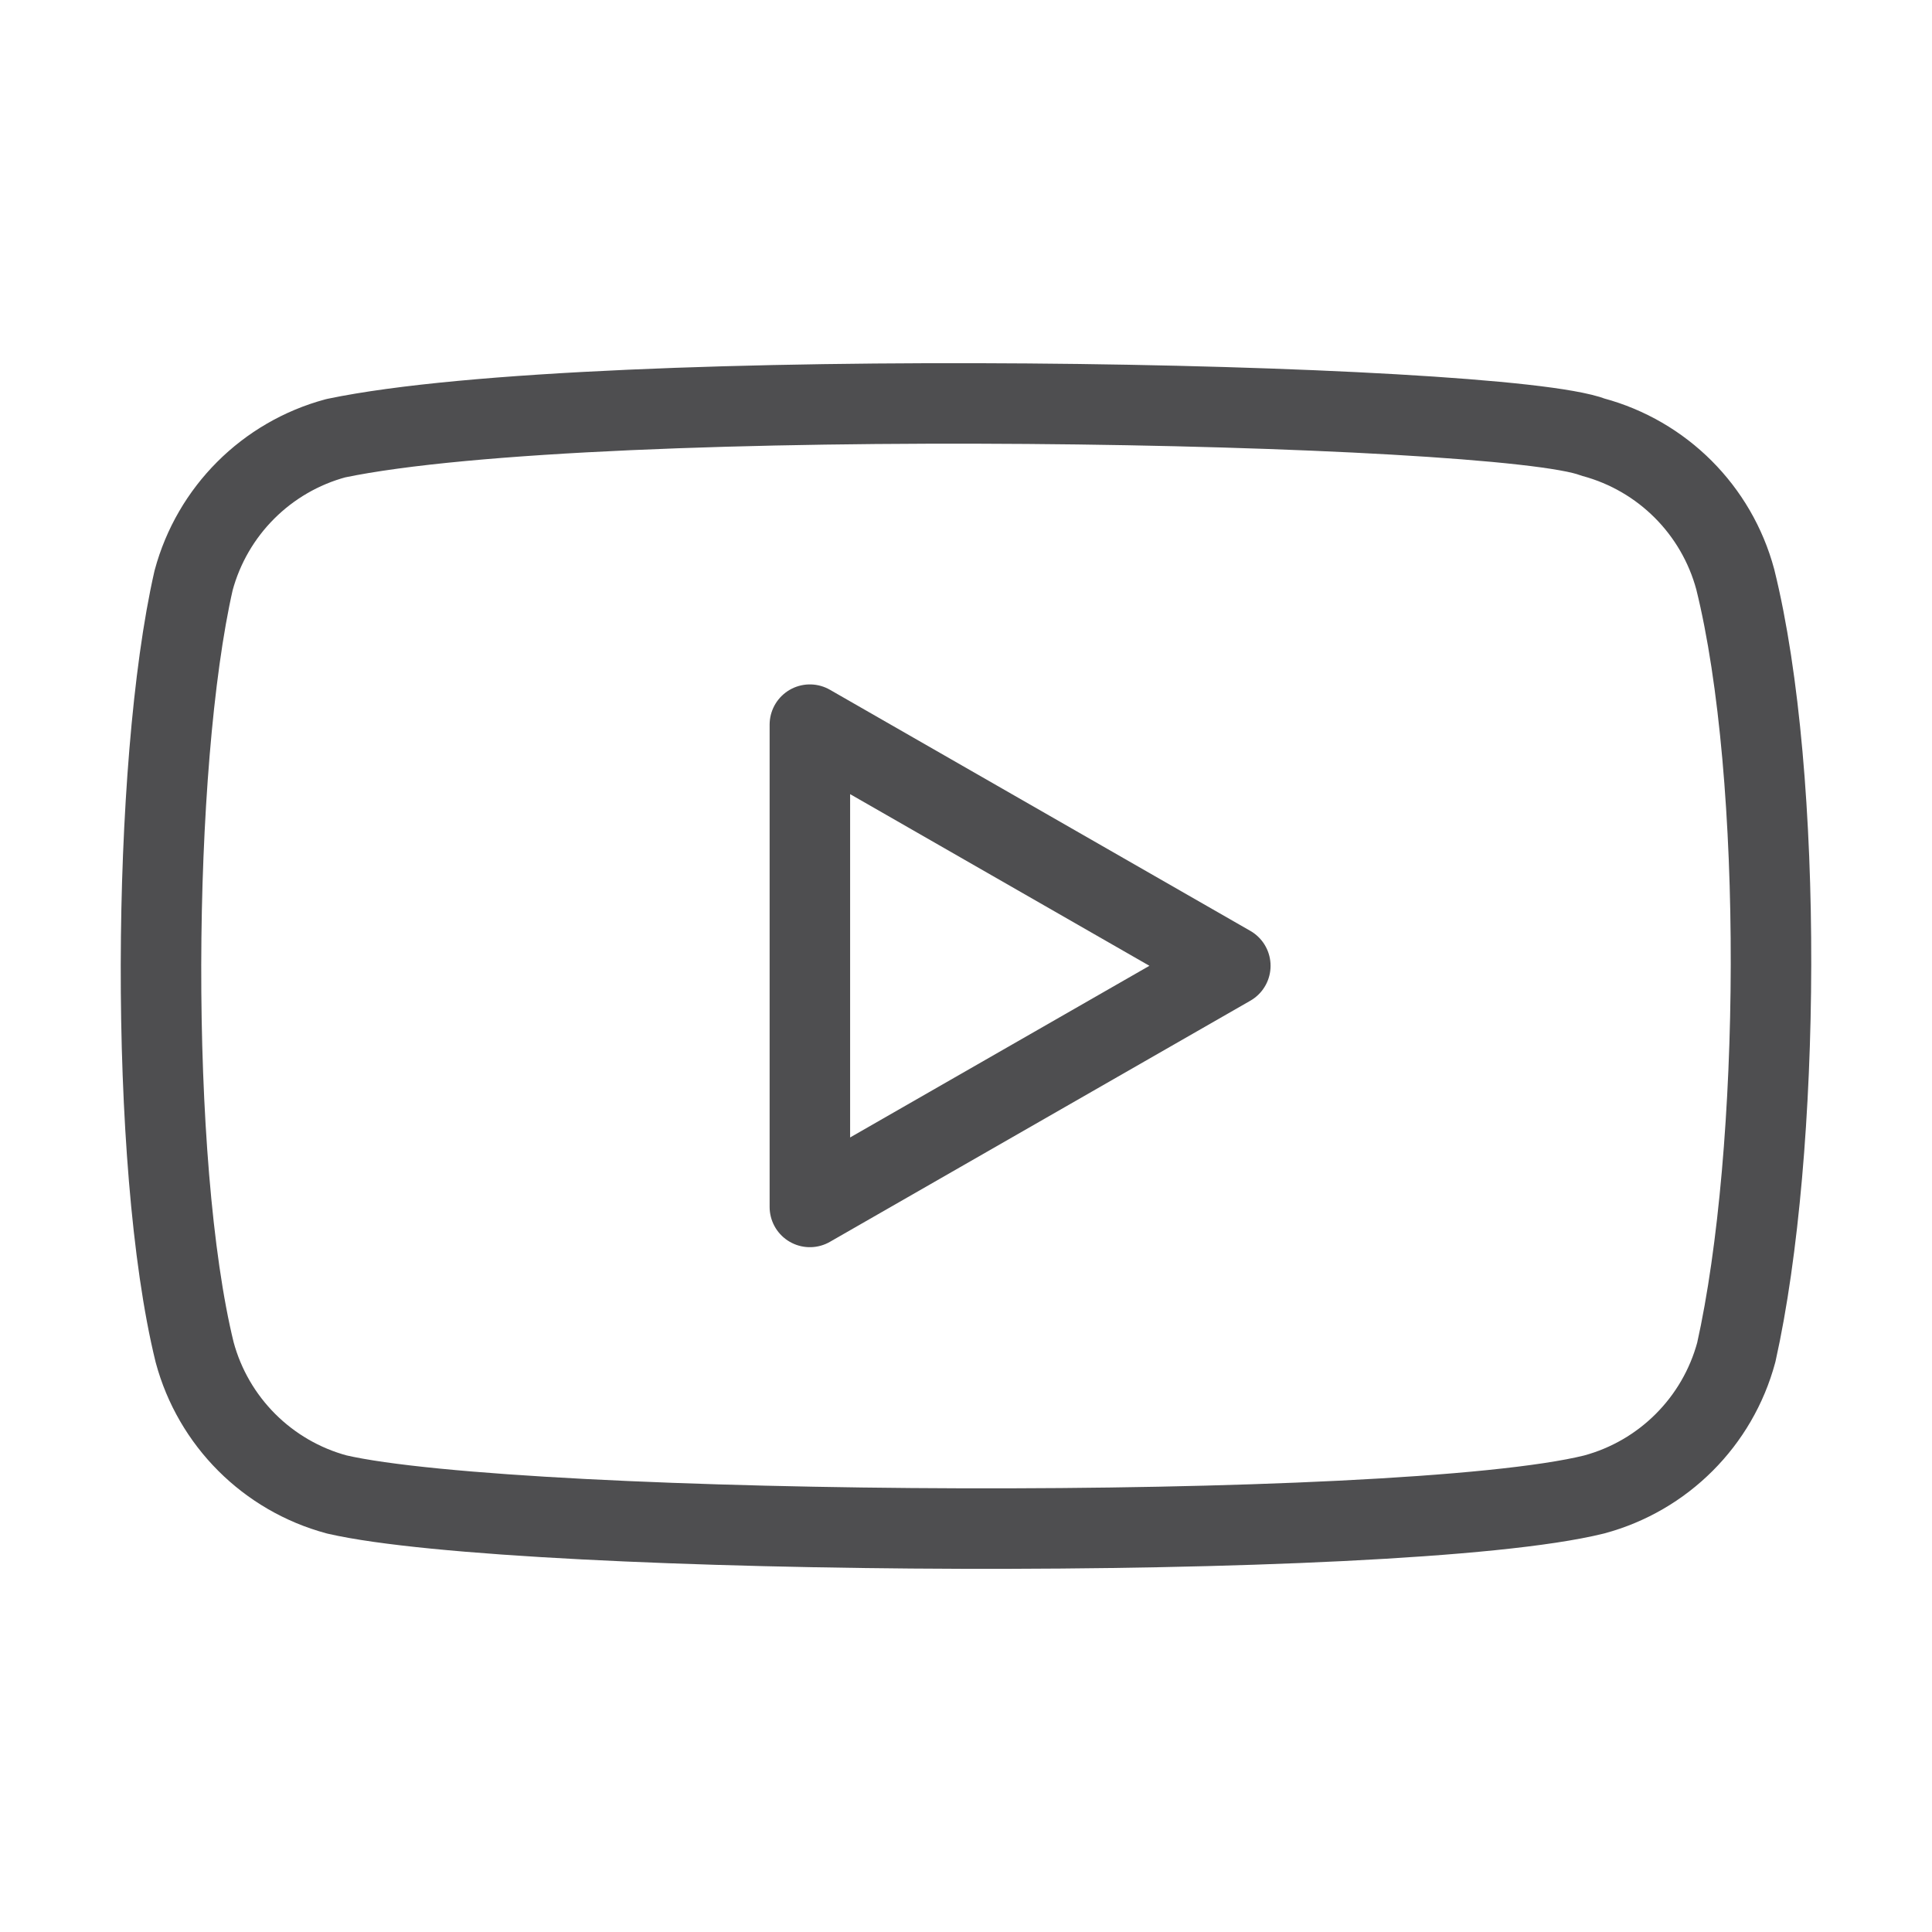
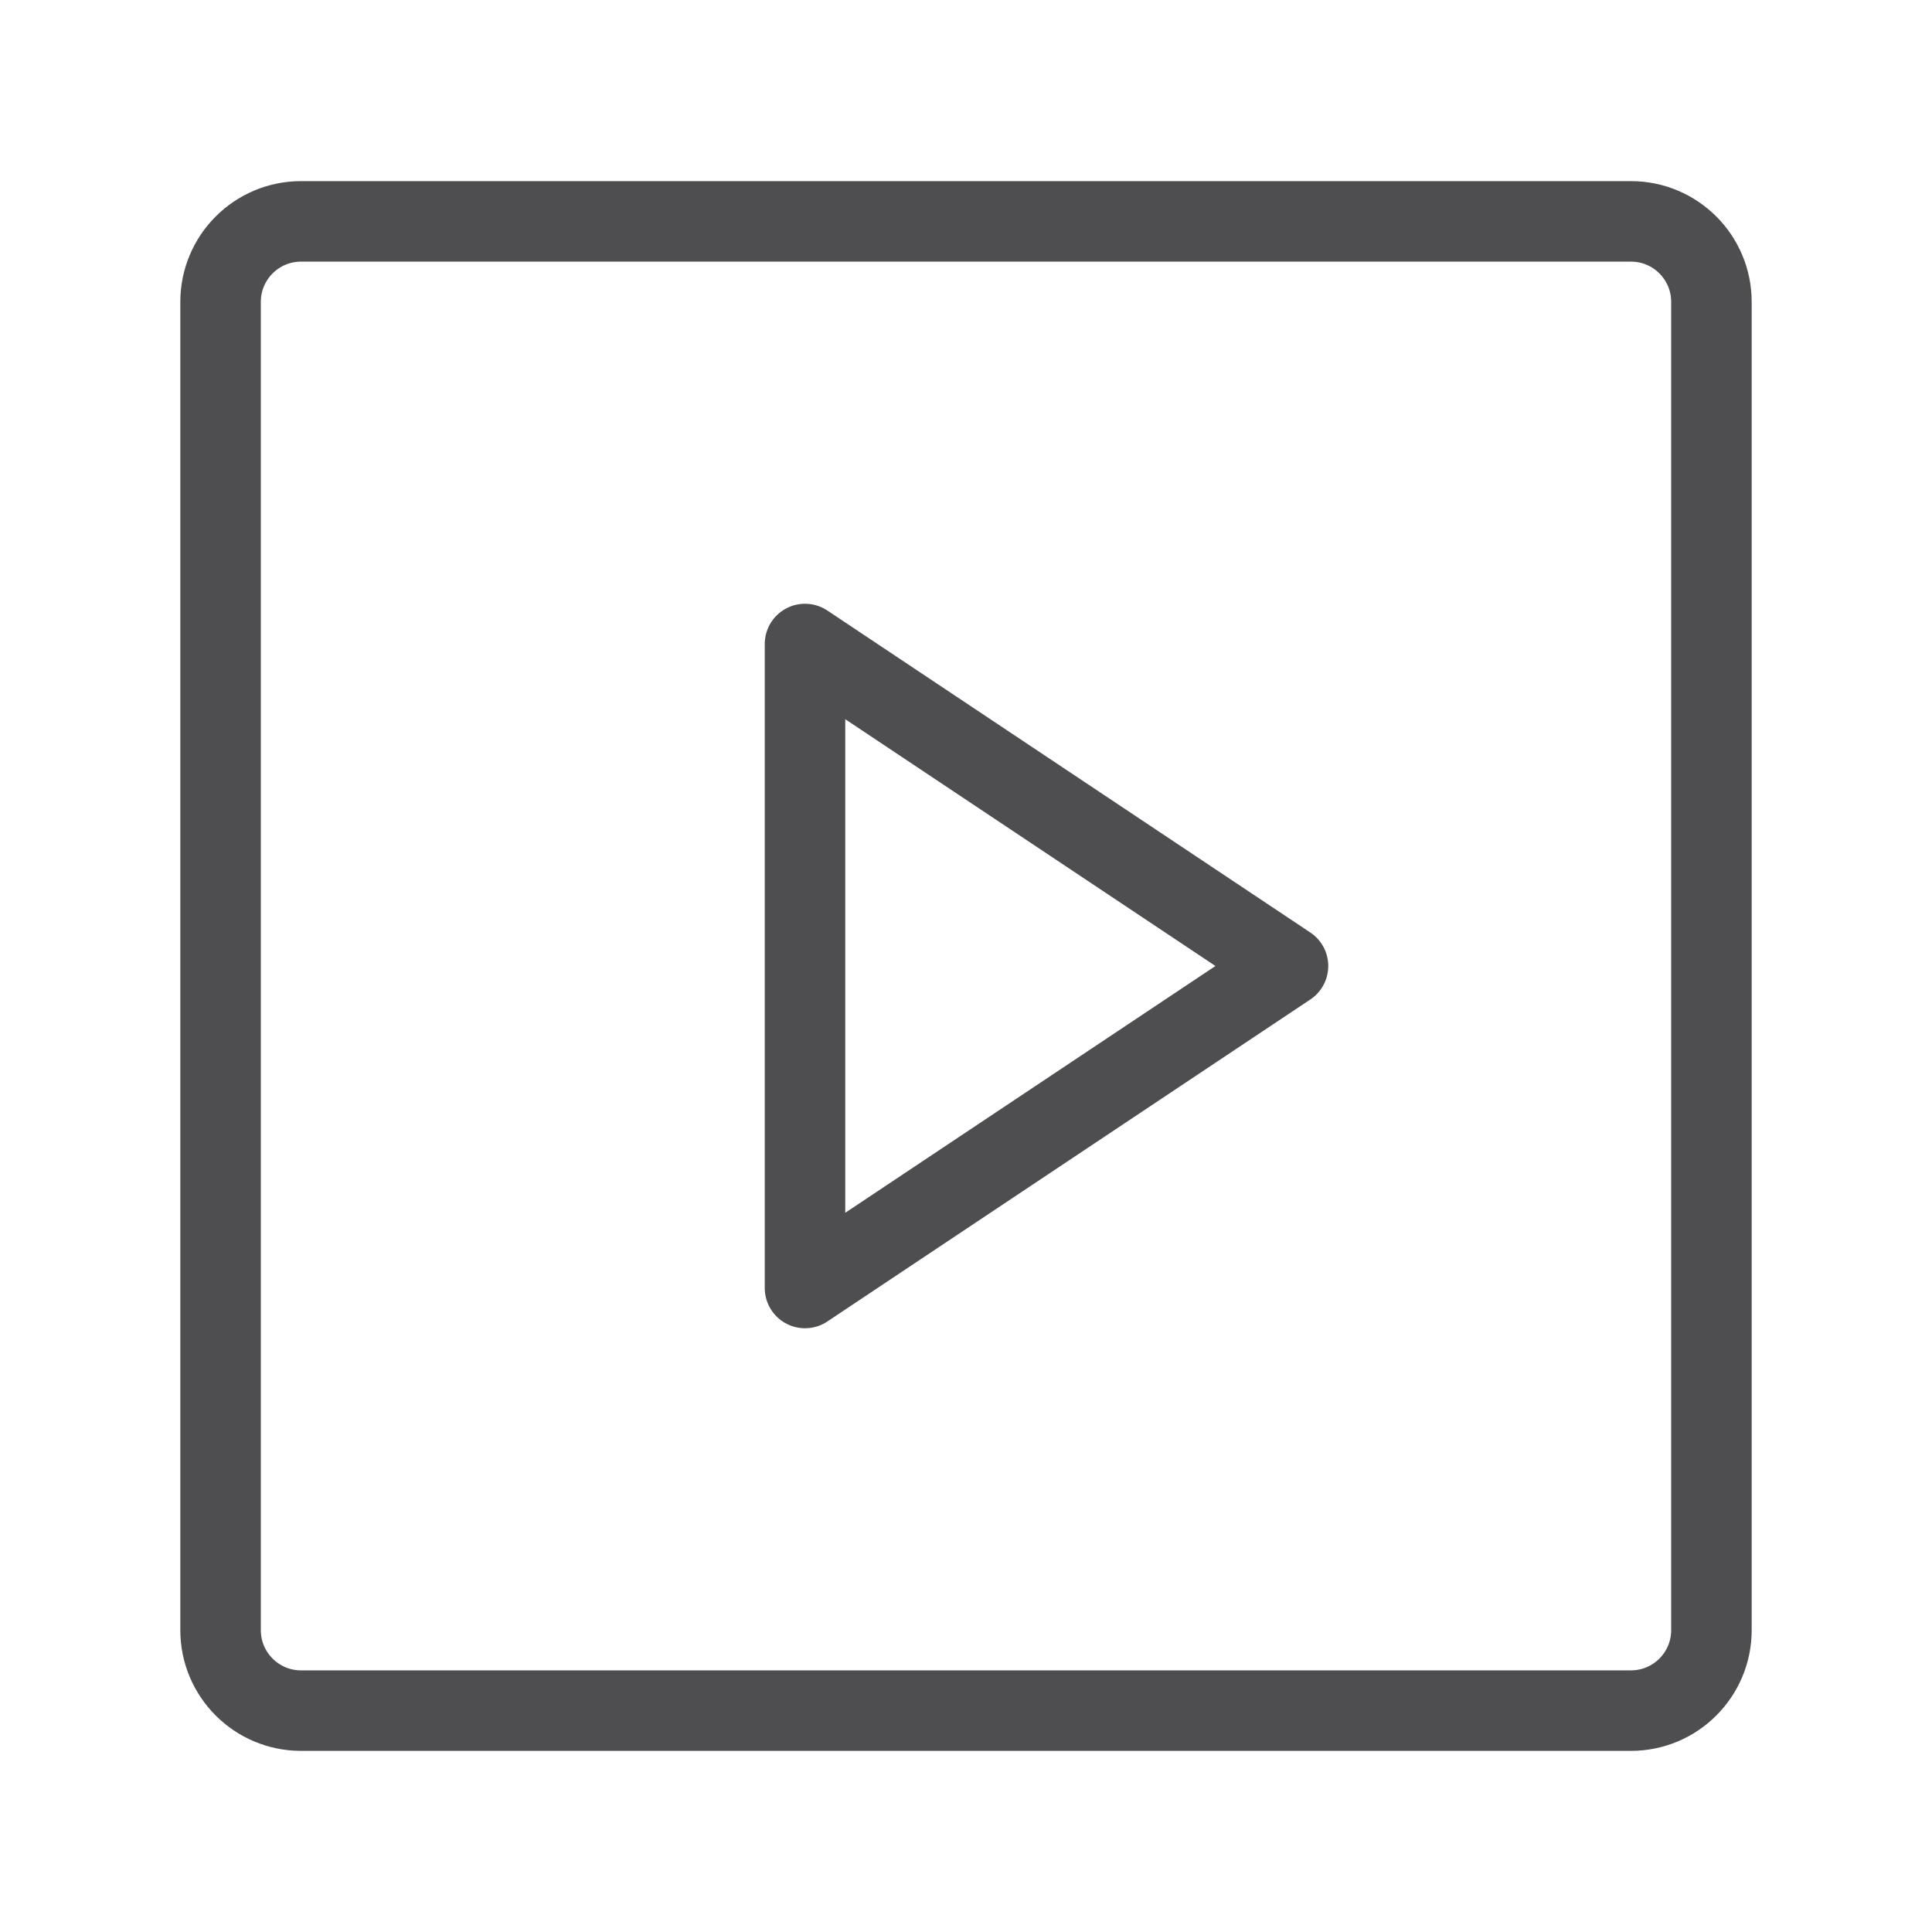
<svg xmlns="http://www.w3.org/2000/svg" width="48" height="48" viewBox="0 0 48 48" fill="none">
-   <path d="M43.112 14.394a5.006 5.006 0 0 0-3.533-3.533c-2.314-.894-24.733-1.331-31.236.026A5.006 5.006 0 0 0 4.81 14.42c-1.045 4.583-1.124 14.491.026 19.177A5.006 5.006 0 0 0 8.369 37.13c4.583 1.055 26.371 1.203 31.236 0a5.006 5.006 0 0 0 3.533-3.533c1.114-4.993 1.193-14.287-.026-19.203Z" stroke="#4E4E50" stroke-width="2" stroke-linecap="round" stroke-linejoin="round" />
-   <path d="M30.567 23.995 20.121 18.004V29.986Z" stroke="#4E4E50" stroke-width="2" stroke-linecap="round" stroke-linejoin="round" fill="none" />
+   <path d="M7.48 5.5a2 2 0 0 0-2 2v33a2 2 0 0 0 2 2h33.04a2 2 0 0 0 2-2v-33a2 2 0 0 0-2-2H7.48Z" stroke="#4E4E50" stroke-width="2" stroke-linecap="round" stroke-linejoin="round" />
+   <path d="M20 16 32 24 20 32Z" stroke="#4E4E50" stroke-width="2" stroke-linecap="round" stroke-linejoin="round" />
</svg>
